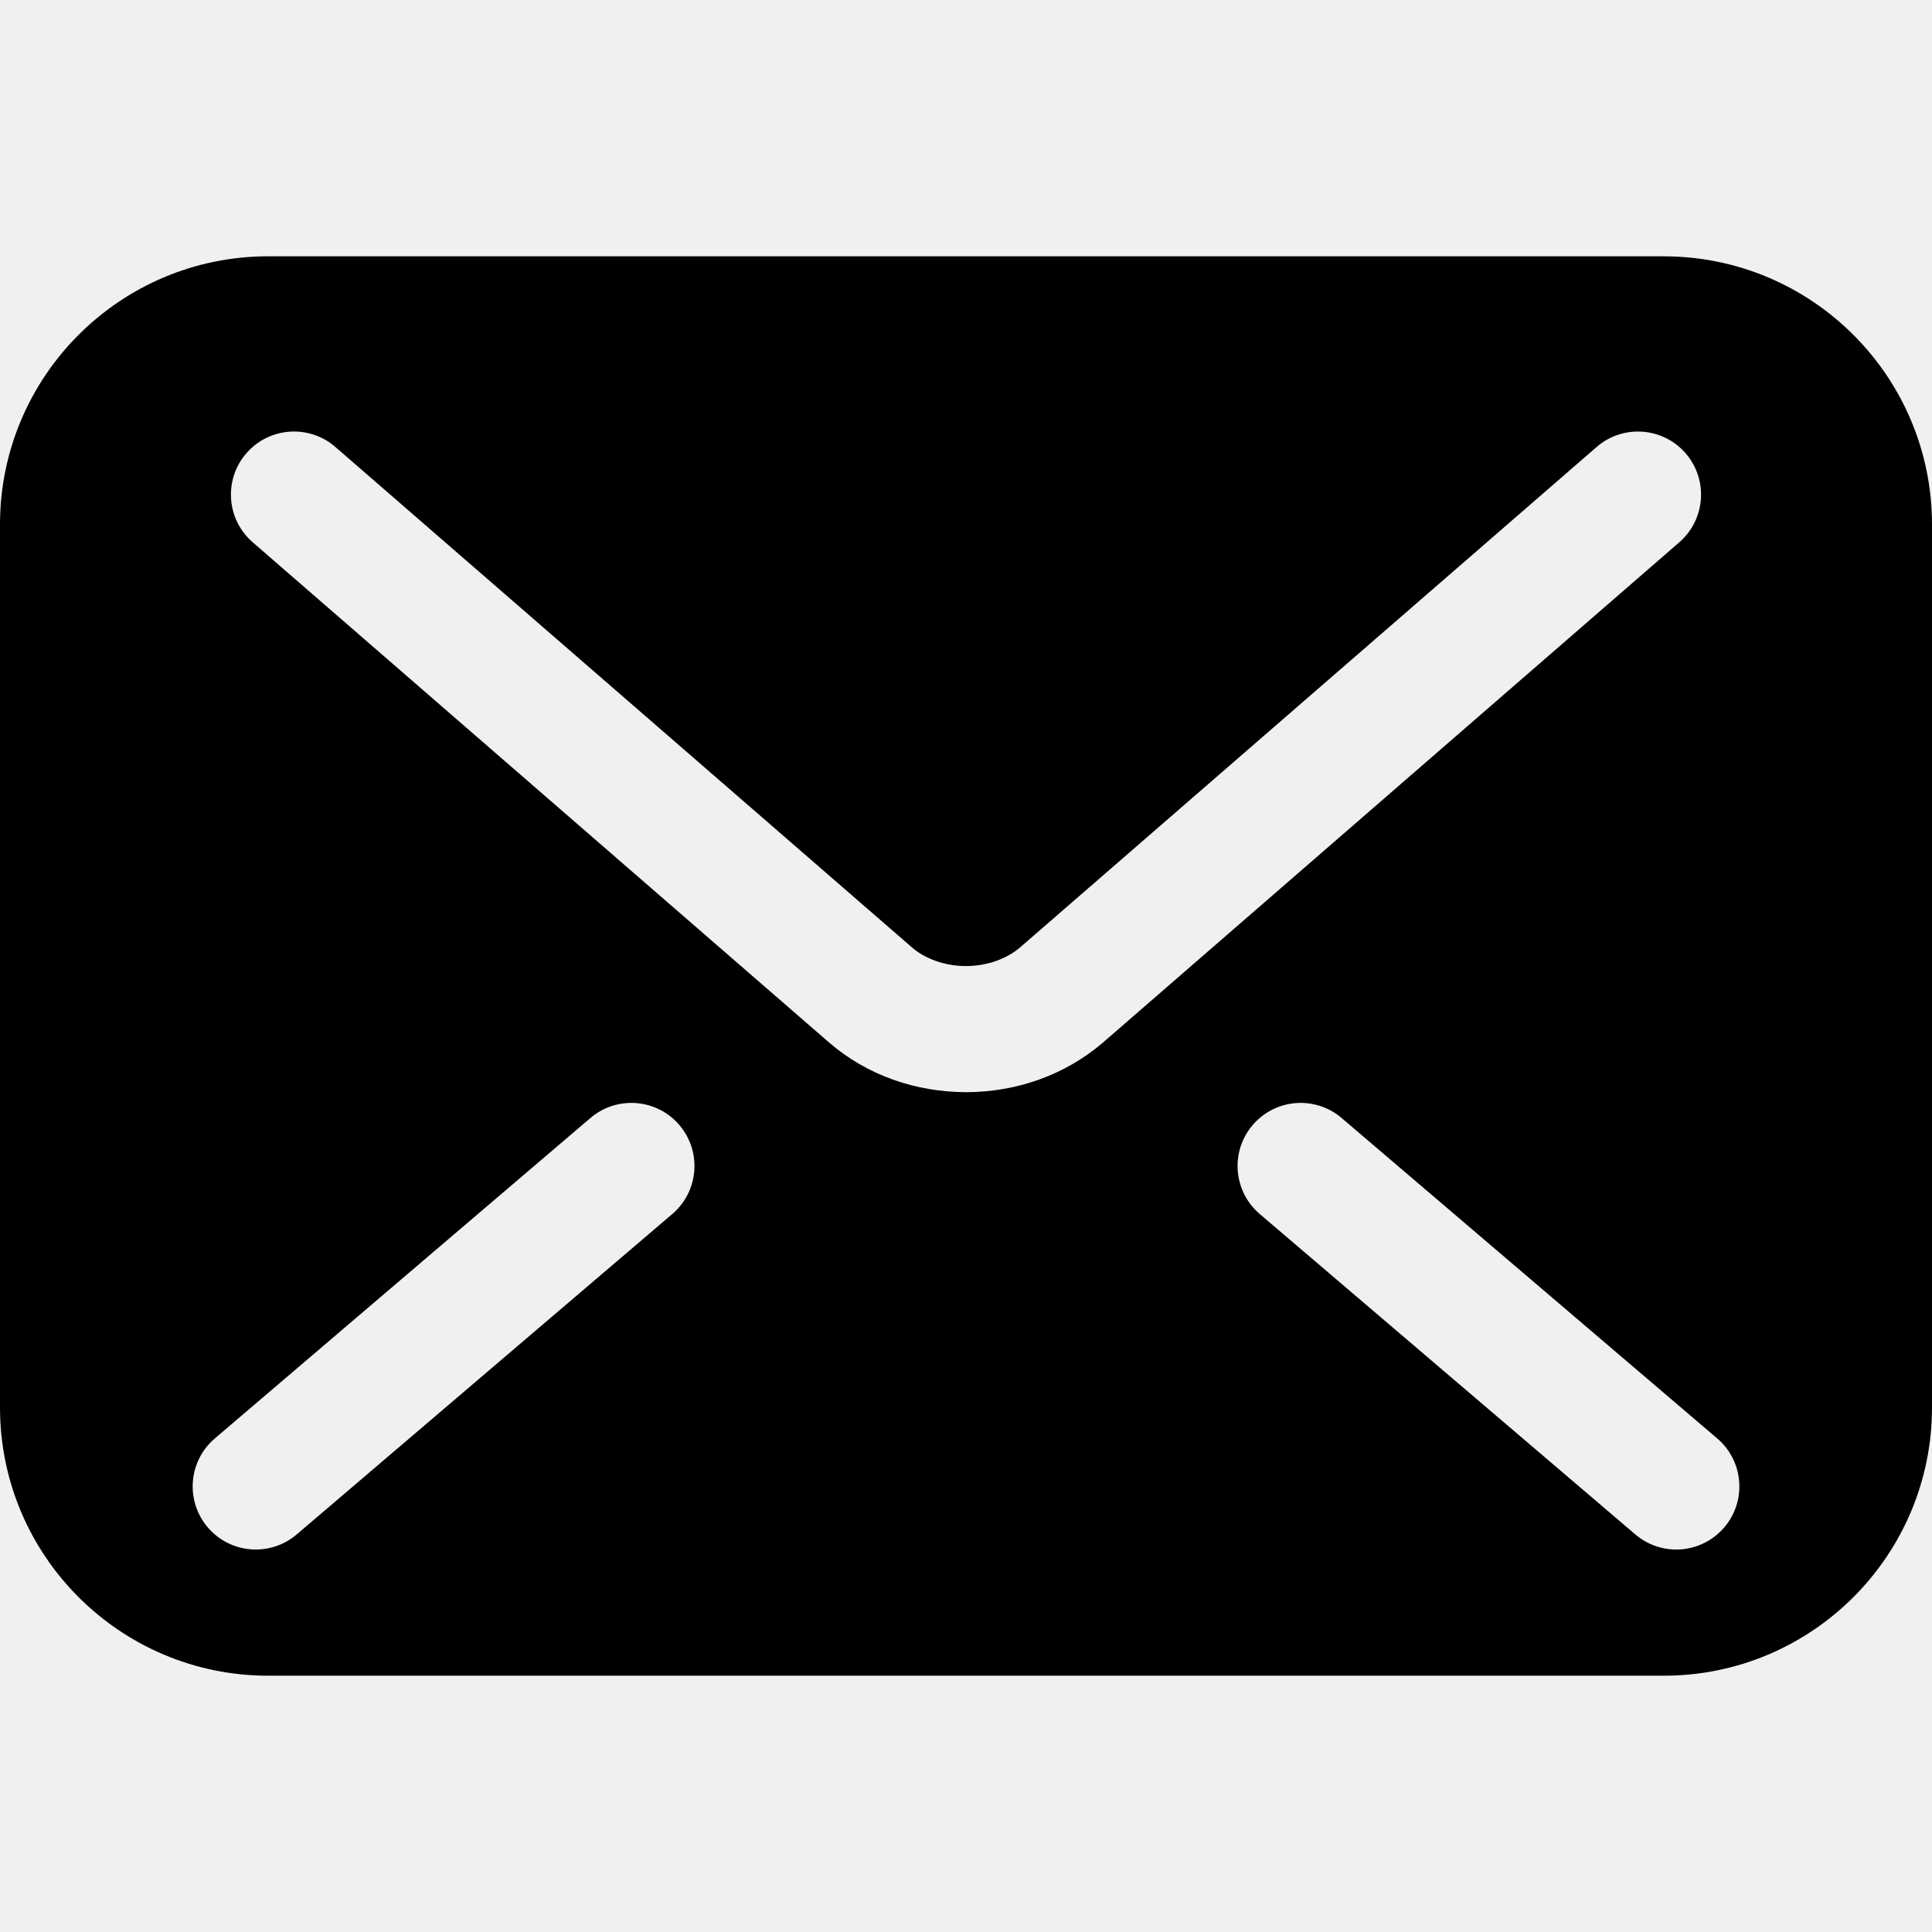
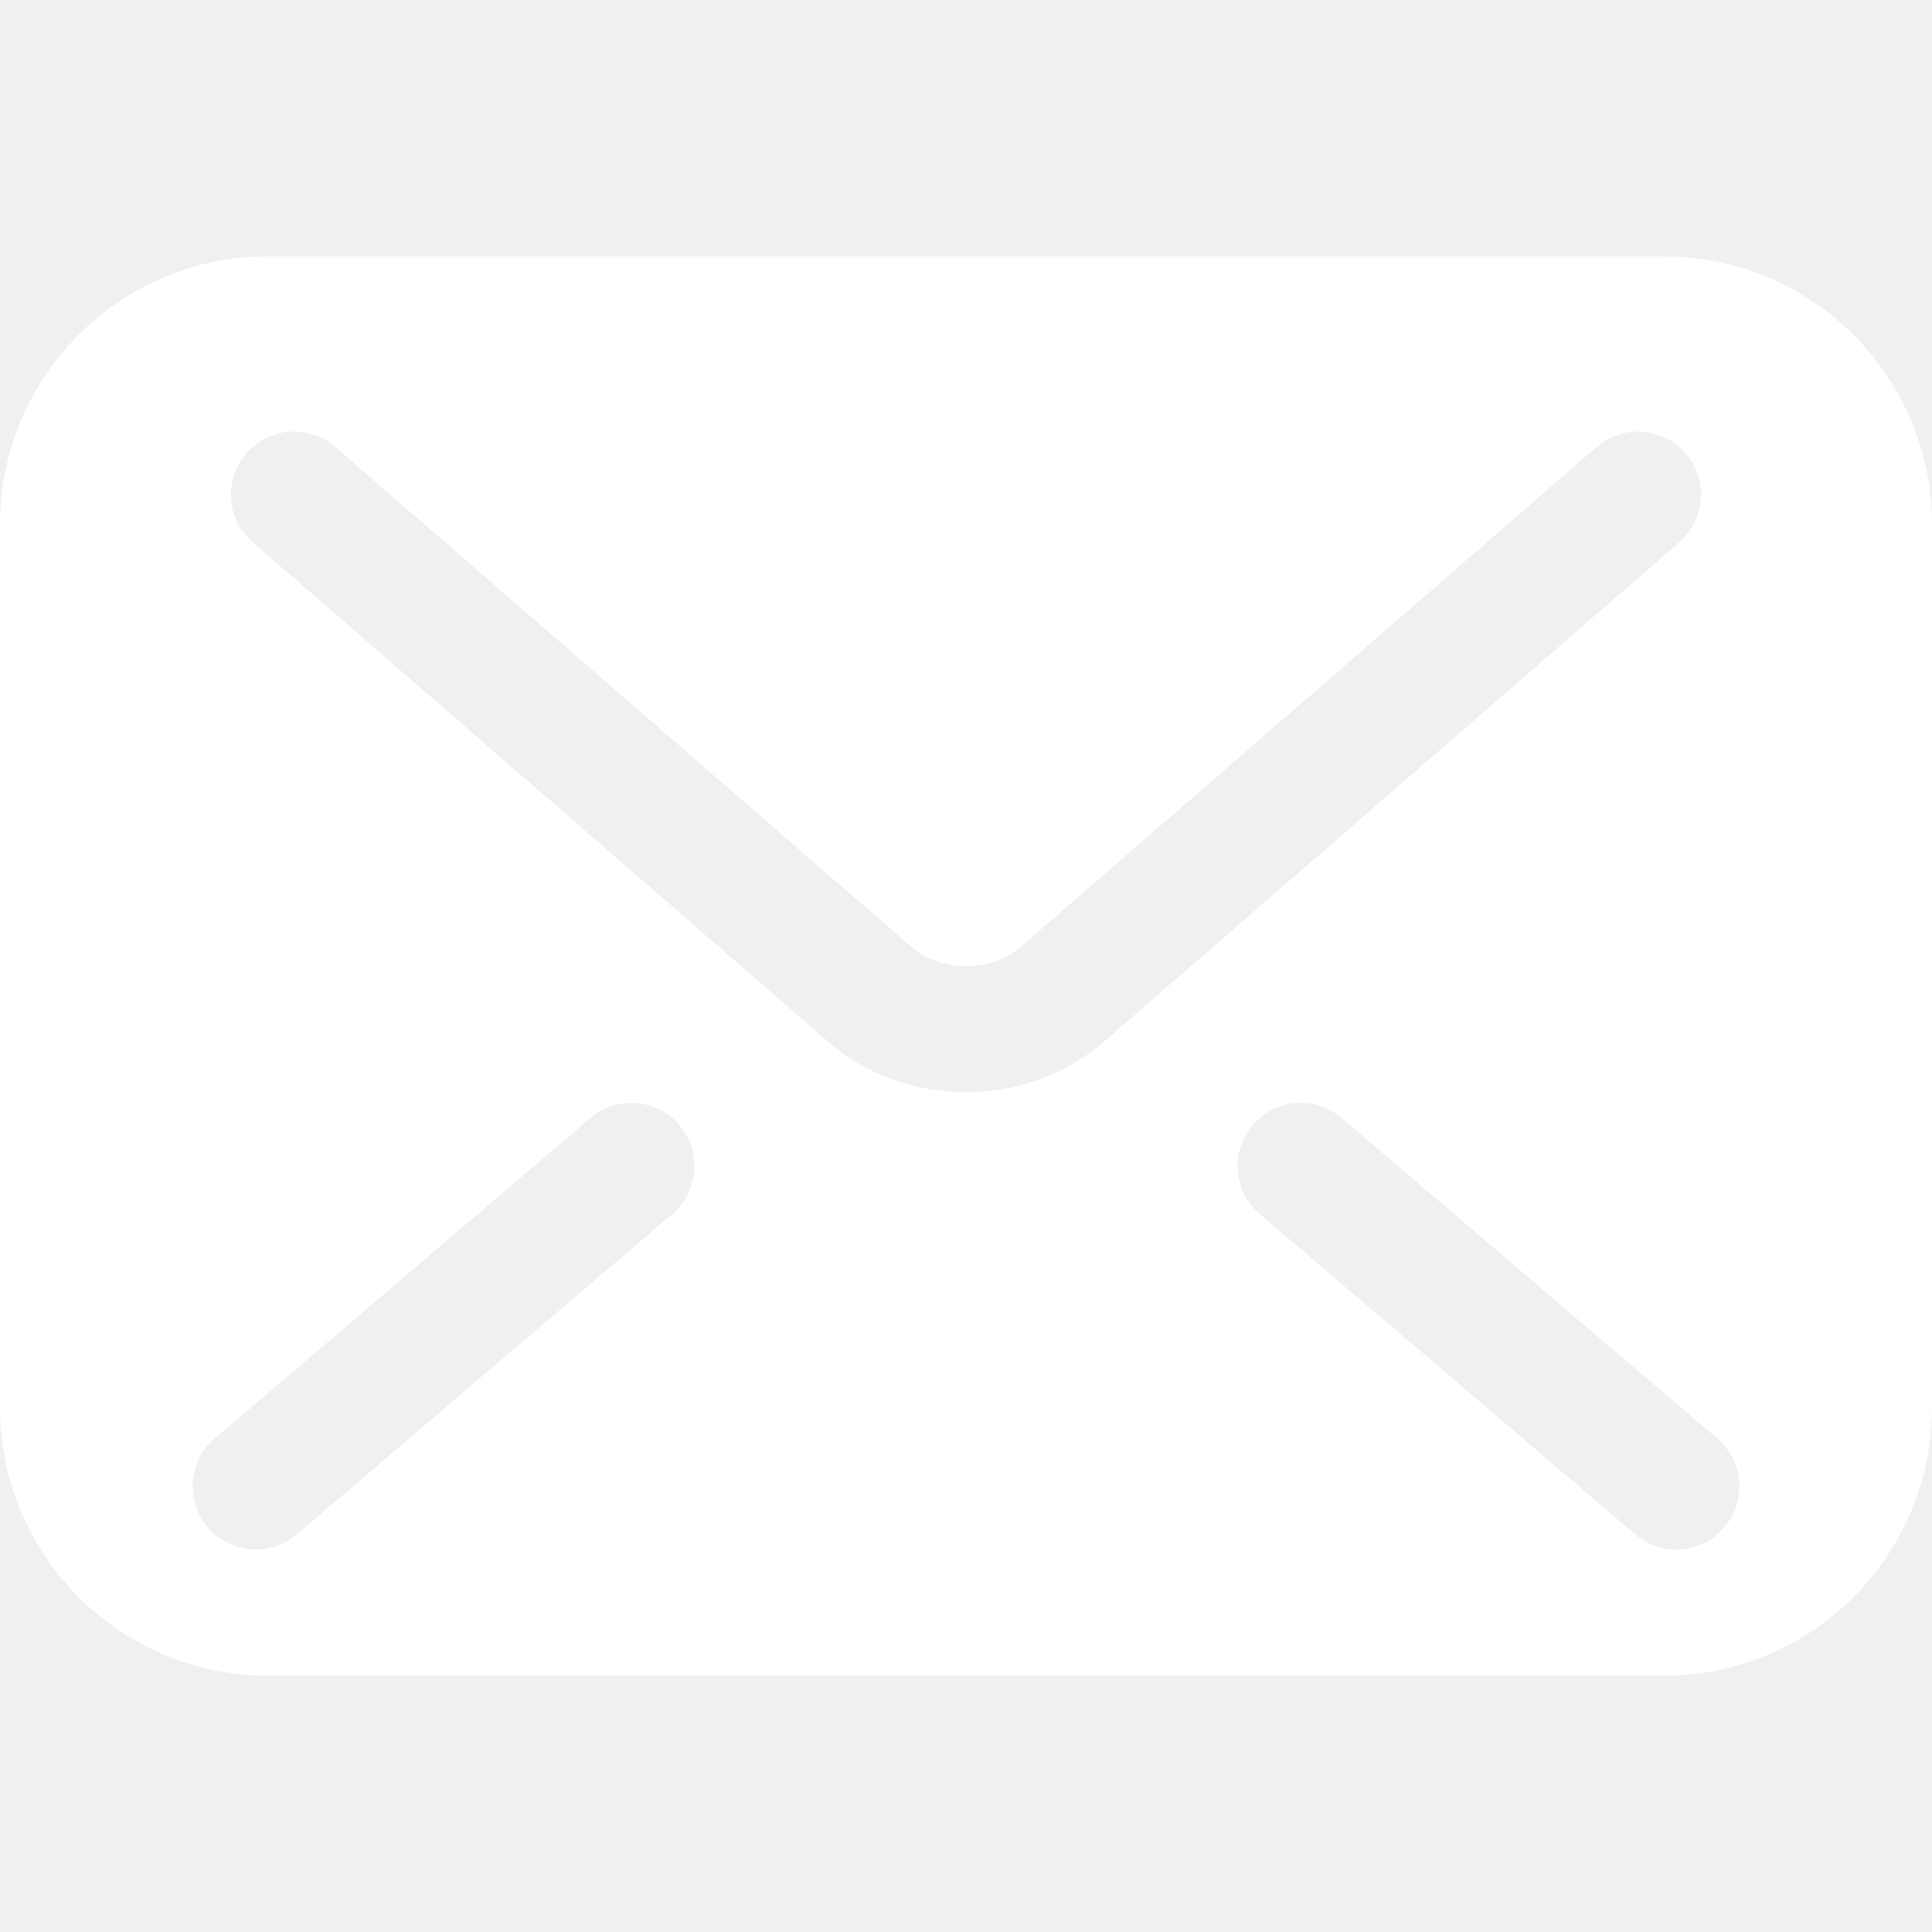
<svg xmlns="http://www.w3.org/2000/svg" xml:space="preserve" width="800" height="800" viewBox="0 0 512 512">
-   <path d="M440.92 67.92H71.08A71.09 71.09 0 0 0 0 139.01v233.98a71.09 71.09 0 0 0 71.08 71.09h369.84A71.09 71.09 0 0 0 512 372.99V139.01a71.09 71.09 0 0 0-71.08-71.08zm-262.75 253.8-99.54 84.92a16.71 16.71 0 1 1-21.7-25.44l99.54-84.92a16.71 16.71 0 1 1 21.7 25.44zM256 289.44c-13.31-.04-26.22-4.46-36.31-13.19v.01l-.02-.02.02.01L66.96 143.7a16.71 16.71 0 1 1 21.91-25.25l152.77 132.59c3.27 2.9 8.65 5 14.36 4.97 5.7.02 11-2.02 14.44-5.03l.07-.06 152.62-132.47a16.71 16.71 0 1 1 21.9 25.26L292.28 276.3c-10.06 8.63-22.95 13.12-36.27 13.14zm200.95 115.33a16.71 16.71 0 0 1-23.57 1.87l-99.54-84.92a16.71 16.71 0 1 1 21.7-25.44l99.54 84.92c7.03 6 7.86 16.55 1.87 23.57z" style="fill:#000" />
+   <path d="M440.92 67.92H71.08A71.09 71.09 0 0 0 0 139.01v233.98a71.09 71.09 0 0 0 71.08 71.09h369.84A71.09 71.09 0 0 0 512 372.99V139.01a71.09 71.09 0 0 0-71.08-71.08zm-262.75 253.8-99.54 84.92a16.71 16.71 0 1 1-21.7-25.44l99.54-84.92a16.71 16.71 0 1 1 21.7 25.44zM256 289.44c-13.31-.04-26.22-4.46-36.31-13.19v.01l-.02-.02.02.01L66.96 143.7a16.71 16.71 0 1 1 21.91-25.25l152.77 132.59c3.27 2.9 8.65 5 14.36 4.97 5.7.02 11-2.02 14.44-5.03l.07-.06 152.62-132.47a16.71 16.71 0 1 1 21.9 25.26L292.28 276.3c-10.06 8.63-22.95 13.12-36.27 13.14zm200.95 115.33a16.71 16.71 0 0 1-23.57 1.87l-99.54-84.92a16.71 16.71 0 1 1 21.7-25.44l99.54 84.92c7.03 6 7.86 16.55 1.87 23.57z" style="fill:#fff" />
</svg>
